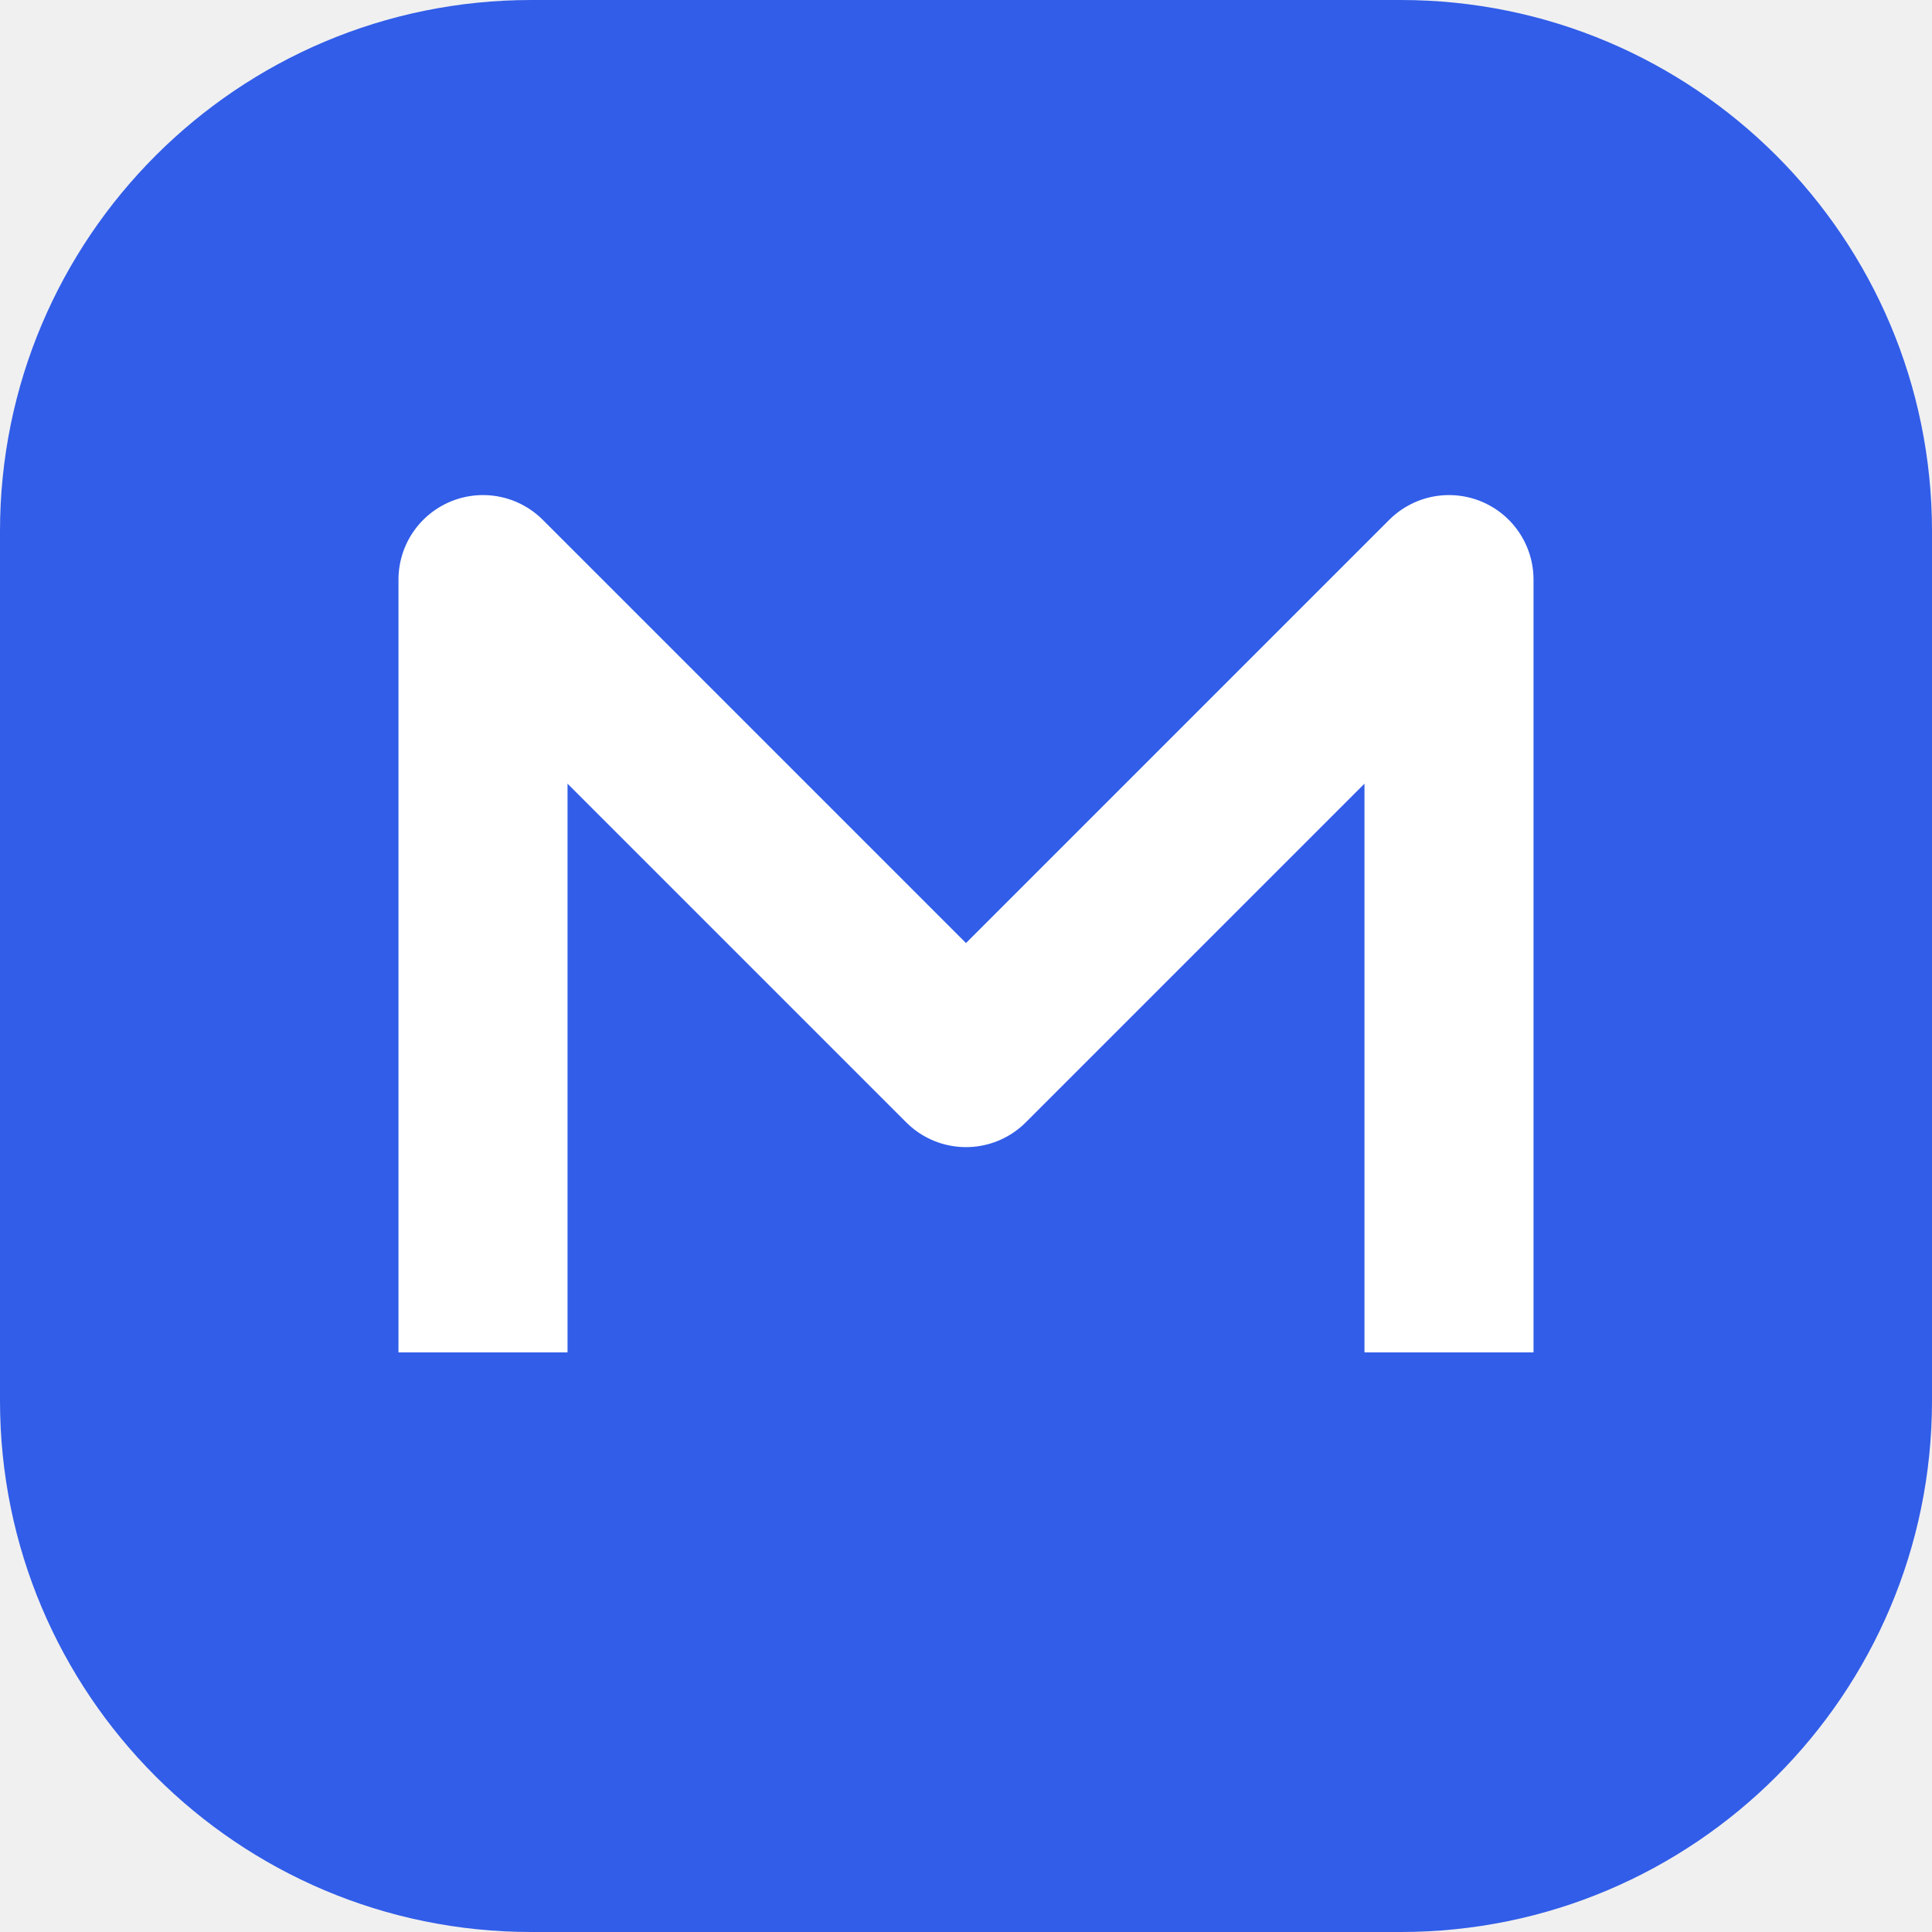
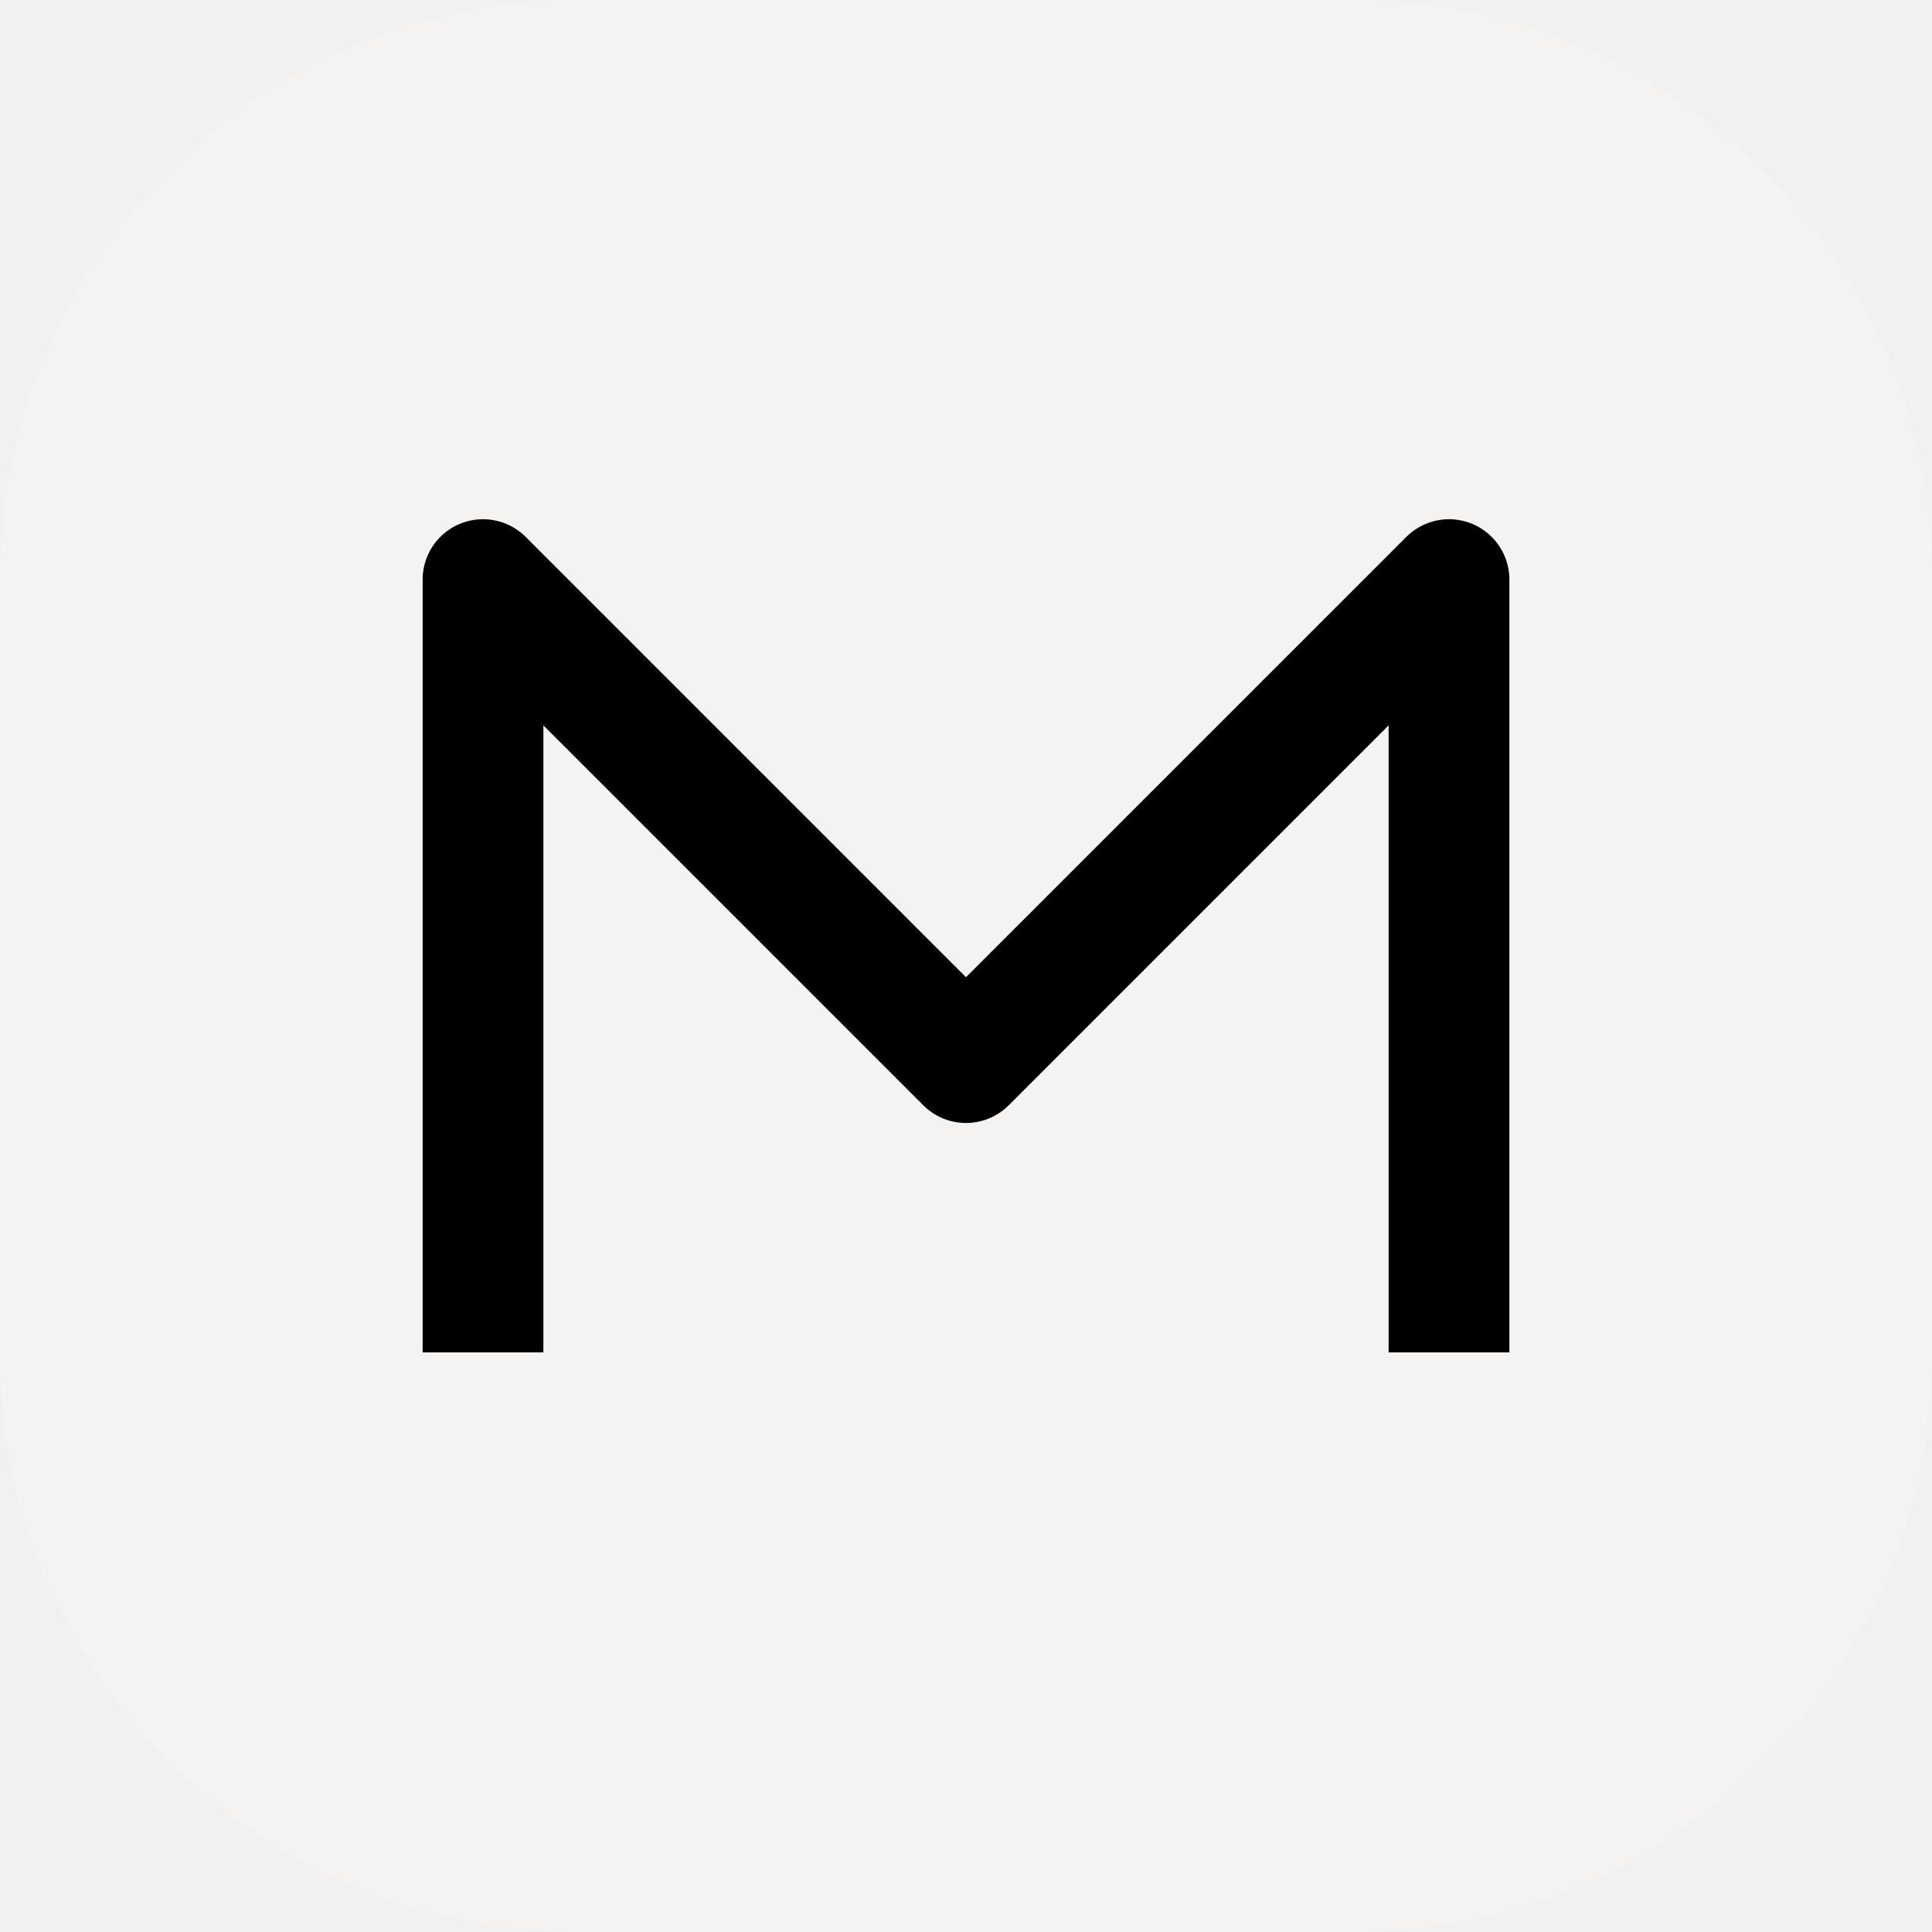
<svg xmlns="http://www.w3.org/2000/svg" viewBox="0 0 40 40">
-   <rect width="40" height="40" rx="11" fill="#315de8" />
-   <path d="M10 28V12l10 10 10-10v16" fill="none" stroke="white" stroke-width="3.5" stroke-linejoin="round" />
+   <rect width="40" height="40" rx="12" fill="#f5f3f1" />
+   <path d="M10 28V12l10 10 10-10v16" fill="none" stroke="#000" stroke-width="2.5" stroke-linejoin="round" />
</svg>
